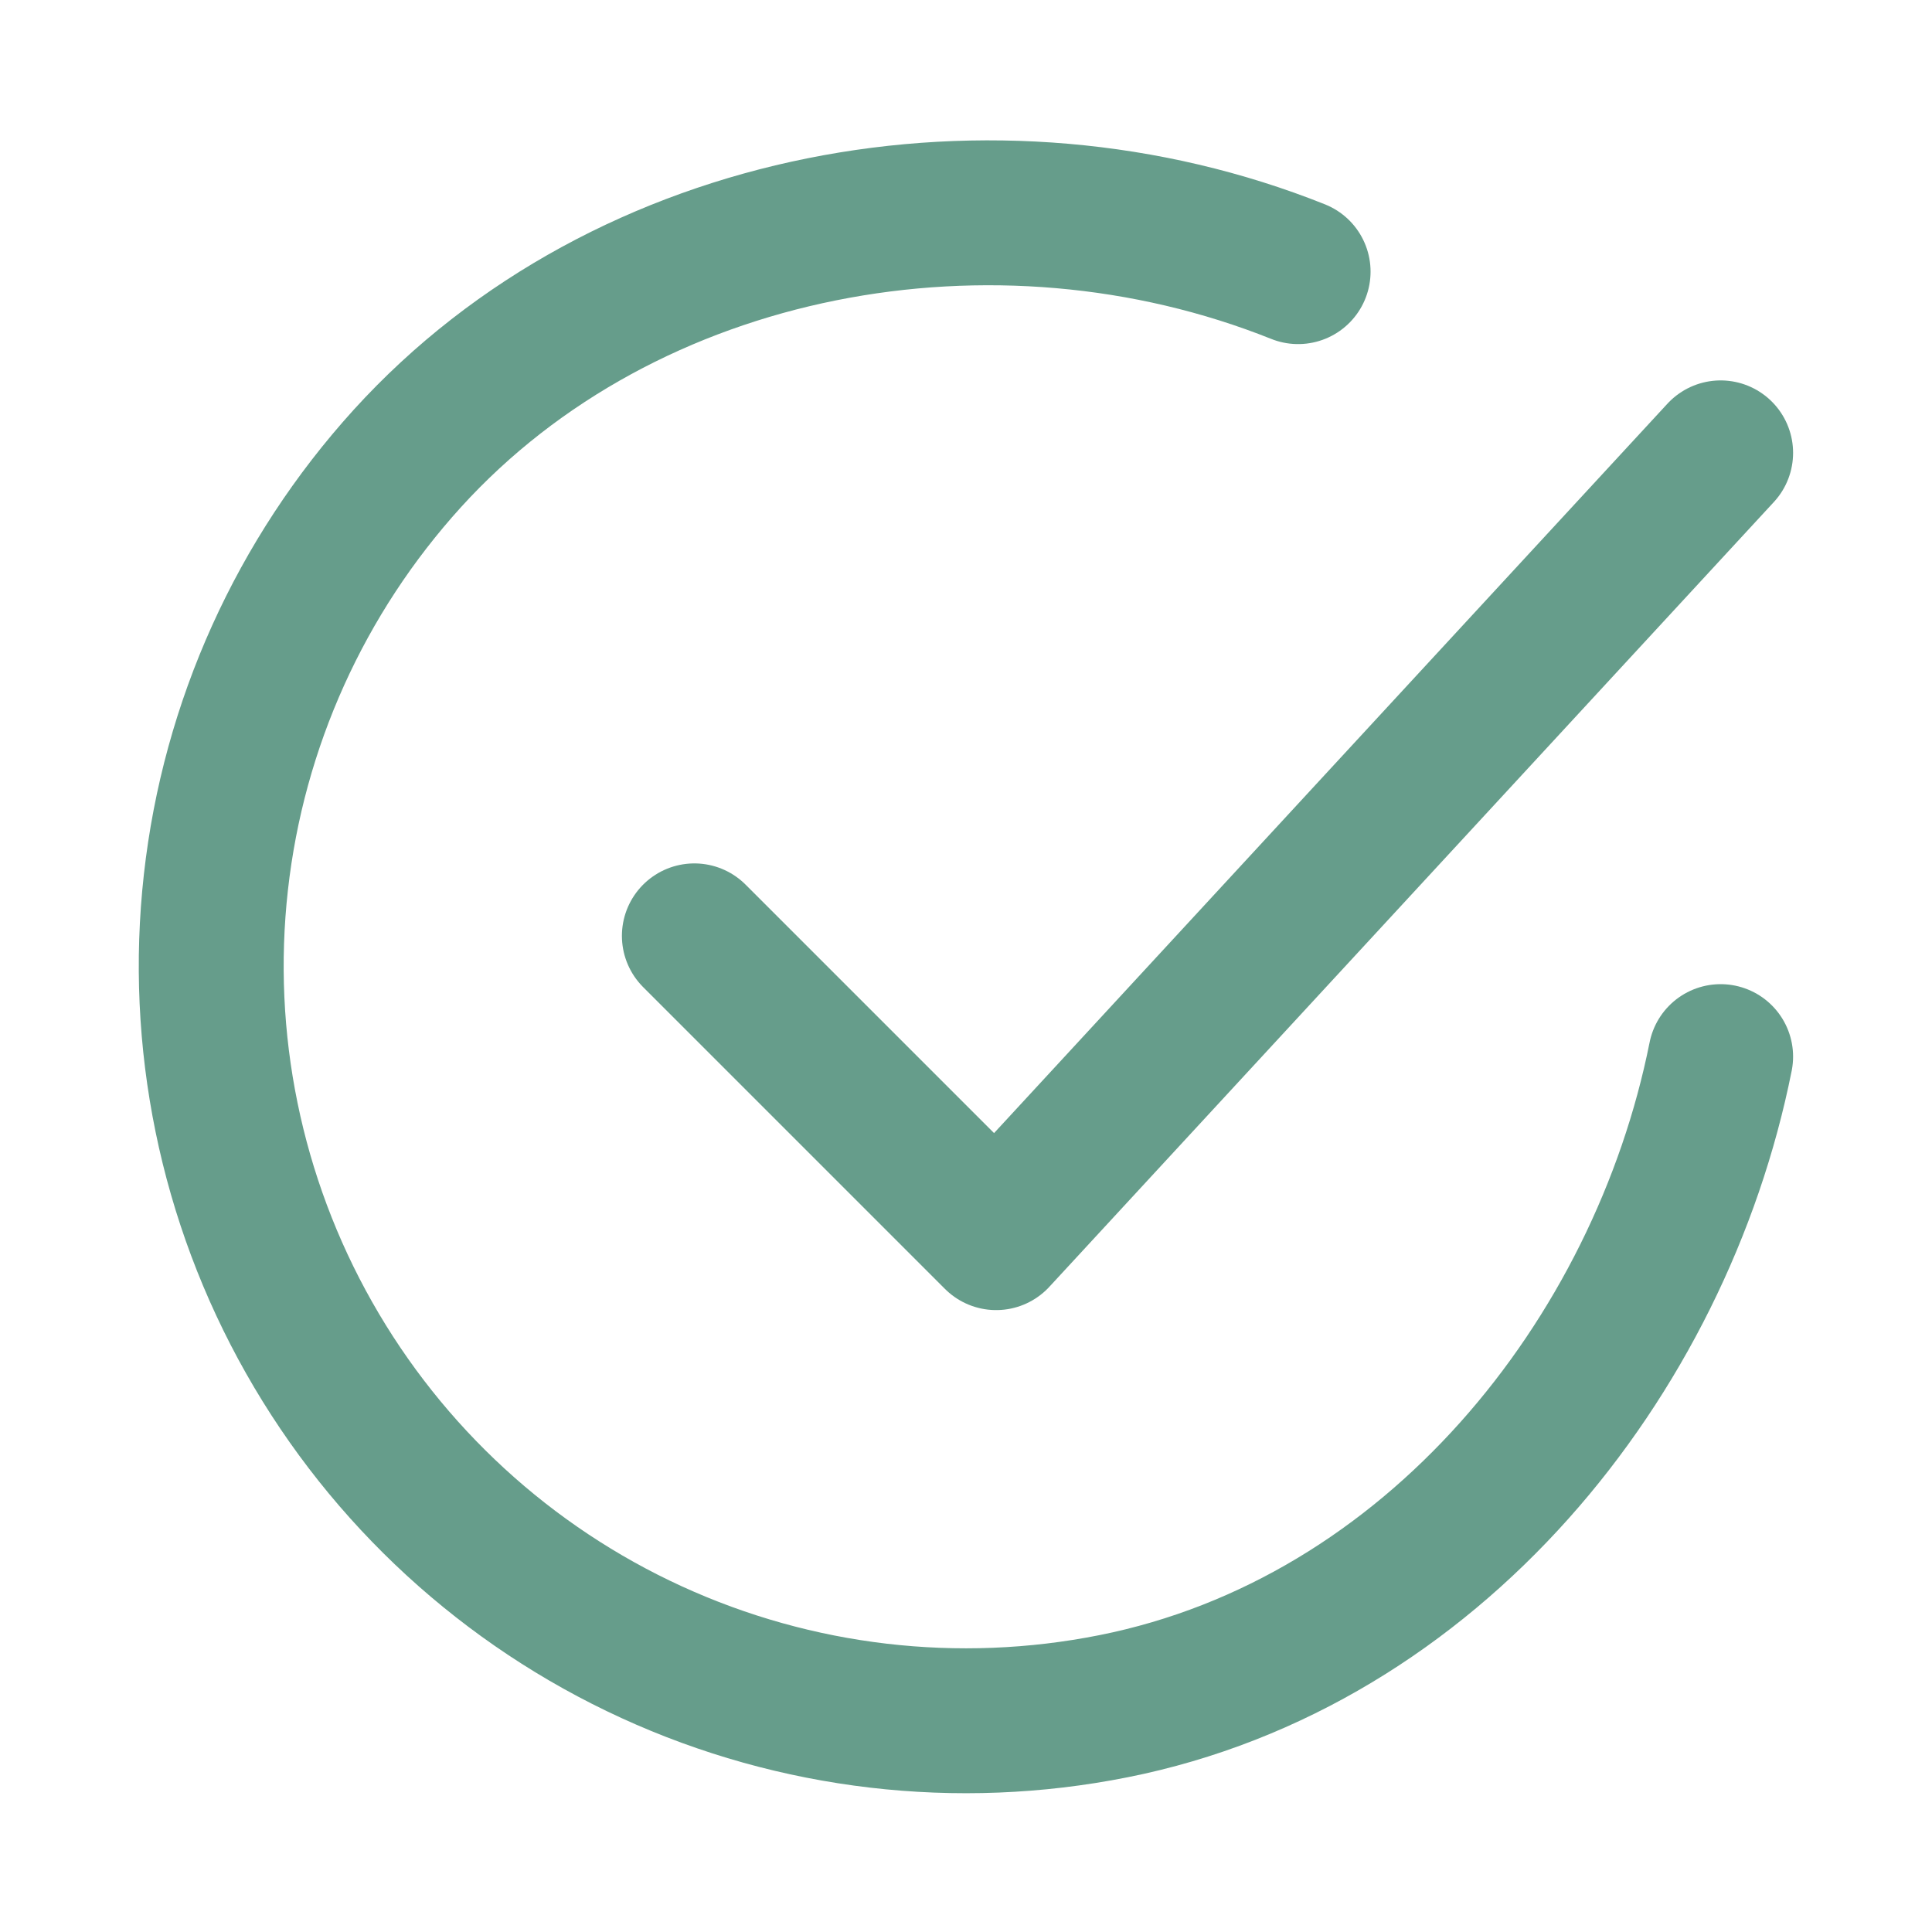
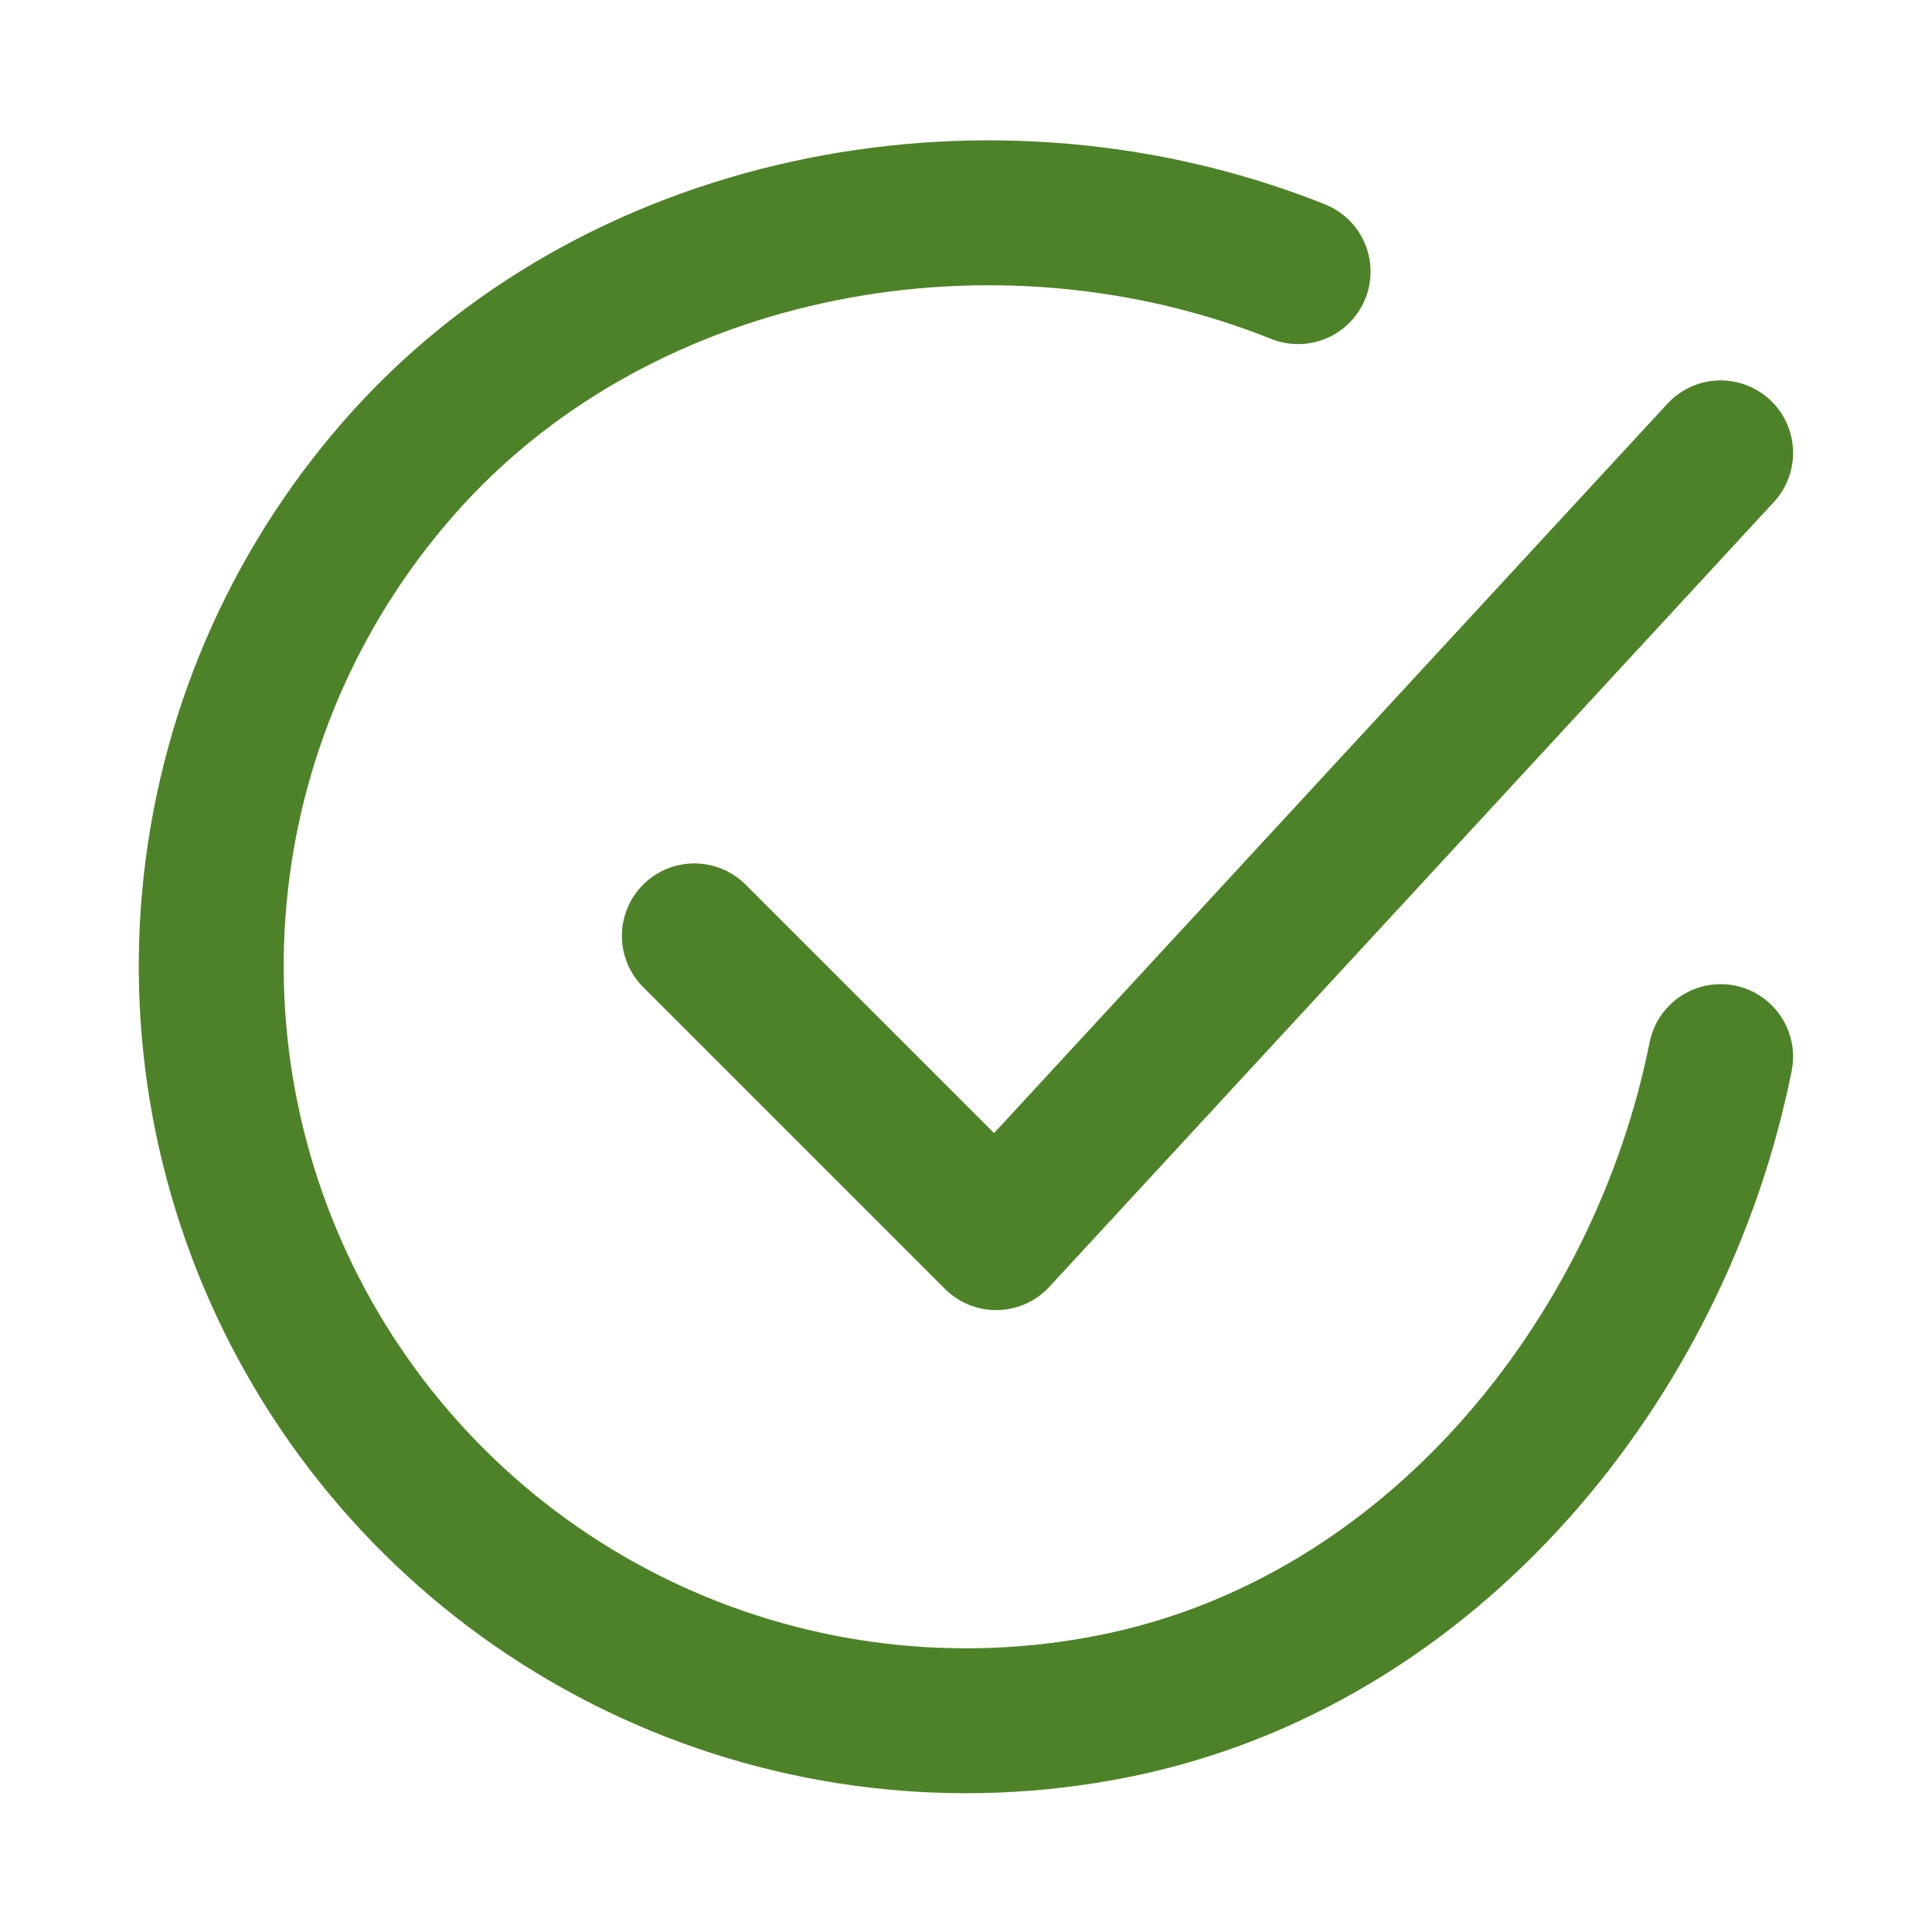
<svg xmlns="http://www.w3.org/2000/svg" width="20" height="20" viewBox="0 0 20 20" fill="none">
-   <path d="M17.812 10.938C17.188 14.062 14.831 17.005 11.525 17.663C9.912 17.984 8.24 17.788 6.745 17.103C5.25 16.418 4.01 15.279 3.2 13.848C2.39 12.417 2.052 10.767 2.235 9.133C2.417 7.499 3.111 5.965 4.216 4.747C6.484 2.25 10.312 1.562 13.438 2.812" stroke="#669D8B" stroke-width="1.5" stroke-linecap="round" stroke-linejoin="round" />
-   <path d="M7.188 9.688L10.312 12.812L17.812 4.688" stroke="#669D8B" stroke-width="1.5" stroke-linecap="round" stroke-linejoin="round" />
+   <path d="M17.812 10.938C17.188 14.062 14.831 17.005 11.525 17.663C9.912 17.984 8.24 17.788 6.745 17.103C5.25 16.418 4.01 15.279 3.2 13.848C2.39 12.417 2.052 10.767 2.235 9.133C2.417 7.499 3.111 5.965 4.216 4.747C6.484 2.25 10.312 1.562 13.438 2.812" stroke="#4E8228" stroke-width="1.5" stroke-linecap="round" stroke-linejoin="round" />
+   <path d="M7.188 9.688L10.312 12.812L17.812 4.688" stroke="#4E8228" stroke-width="1.5" stroke-linecap="round" stroke-linejoin="round" />
</svg>
